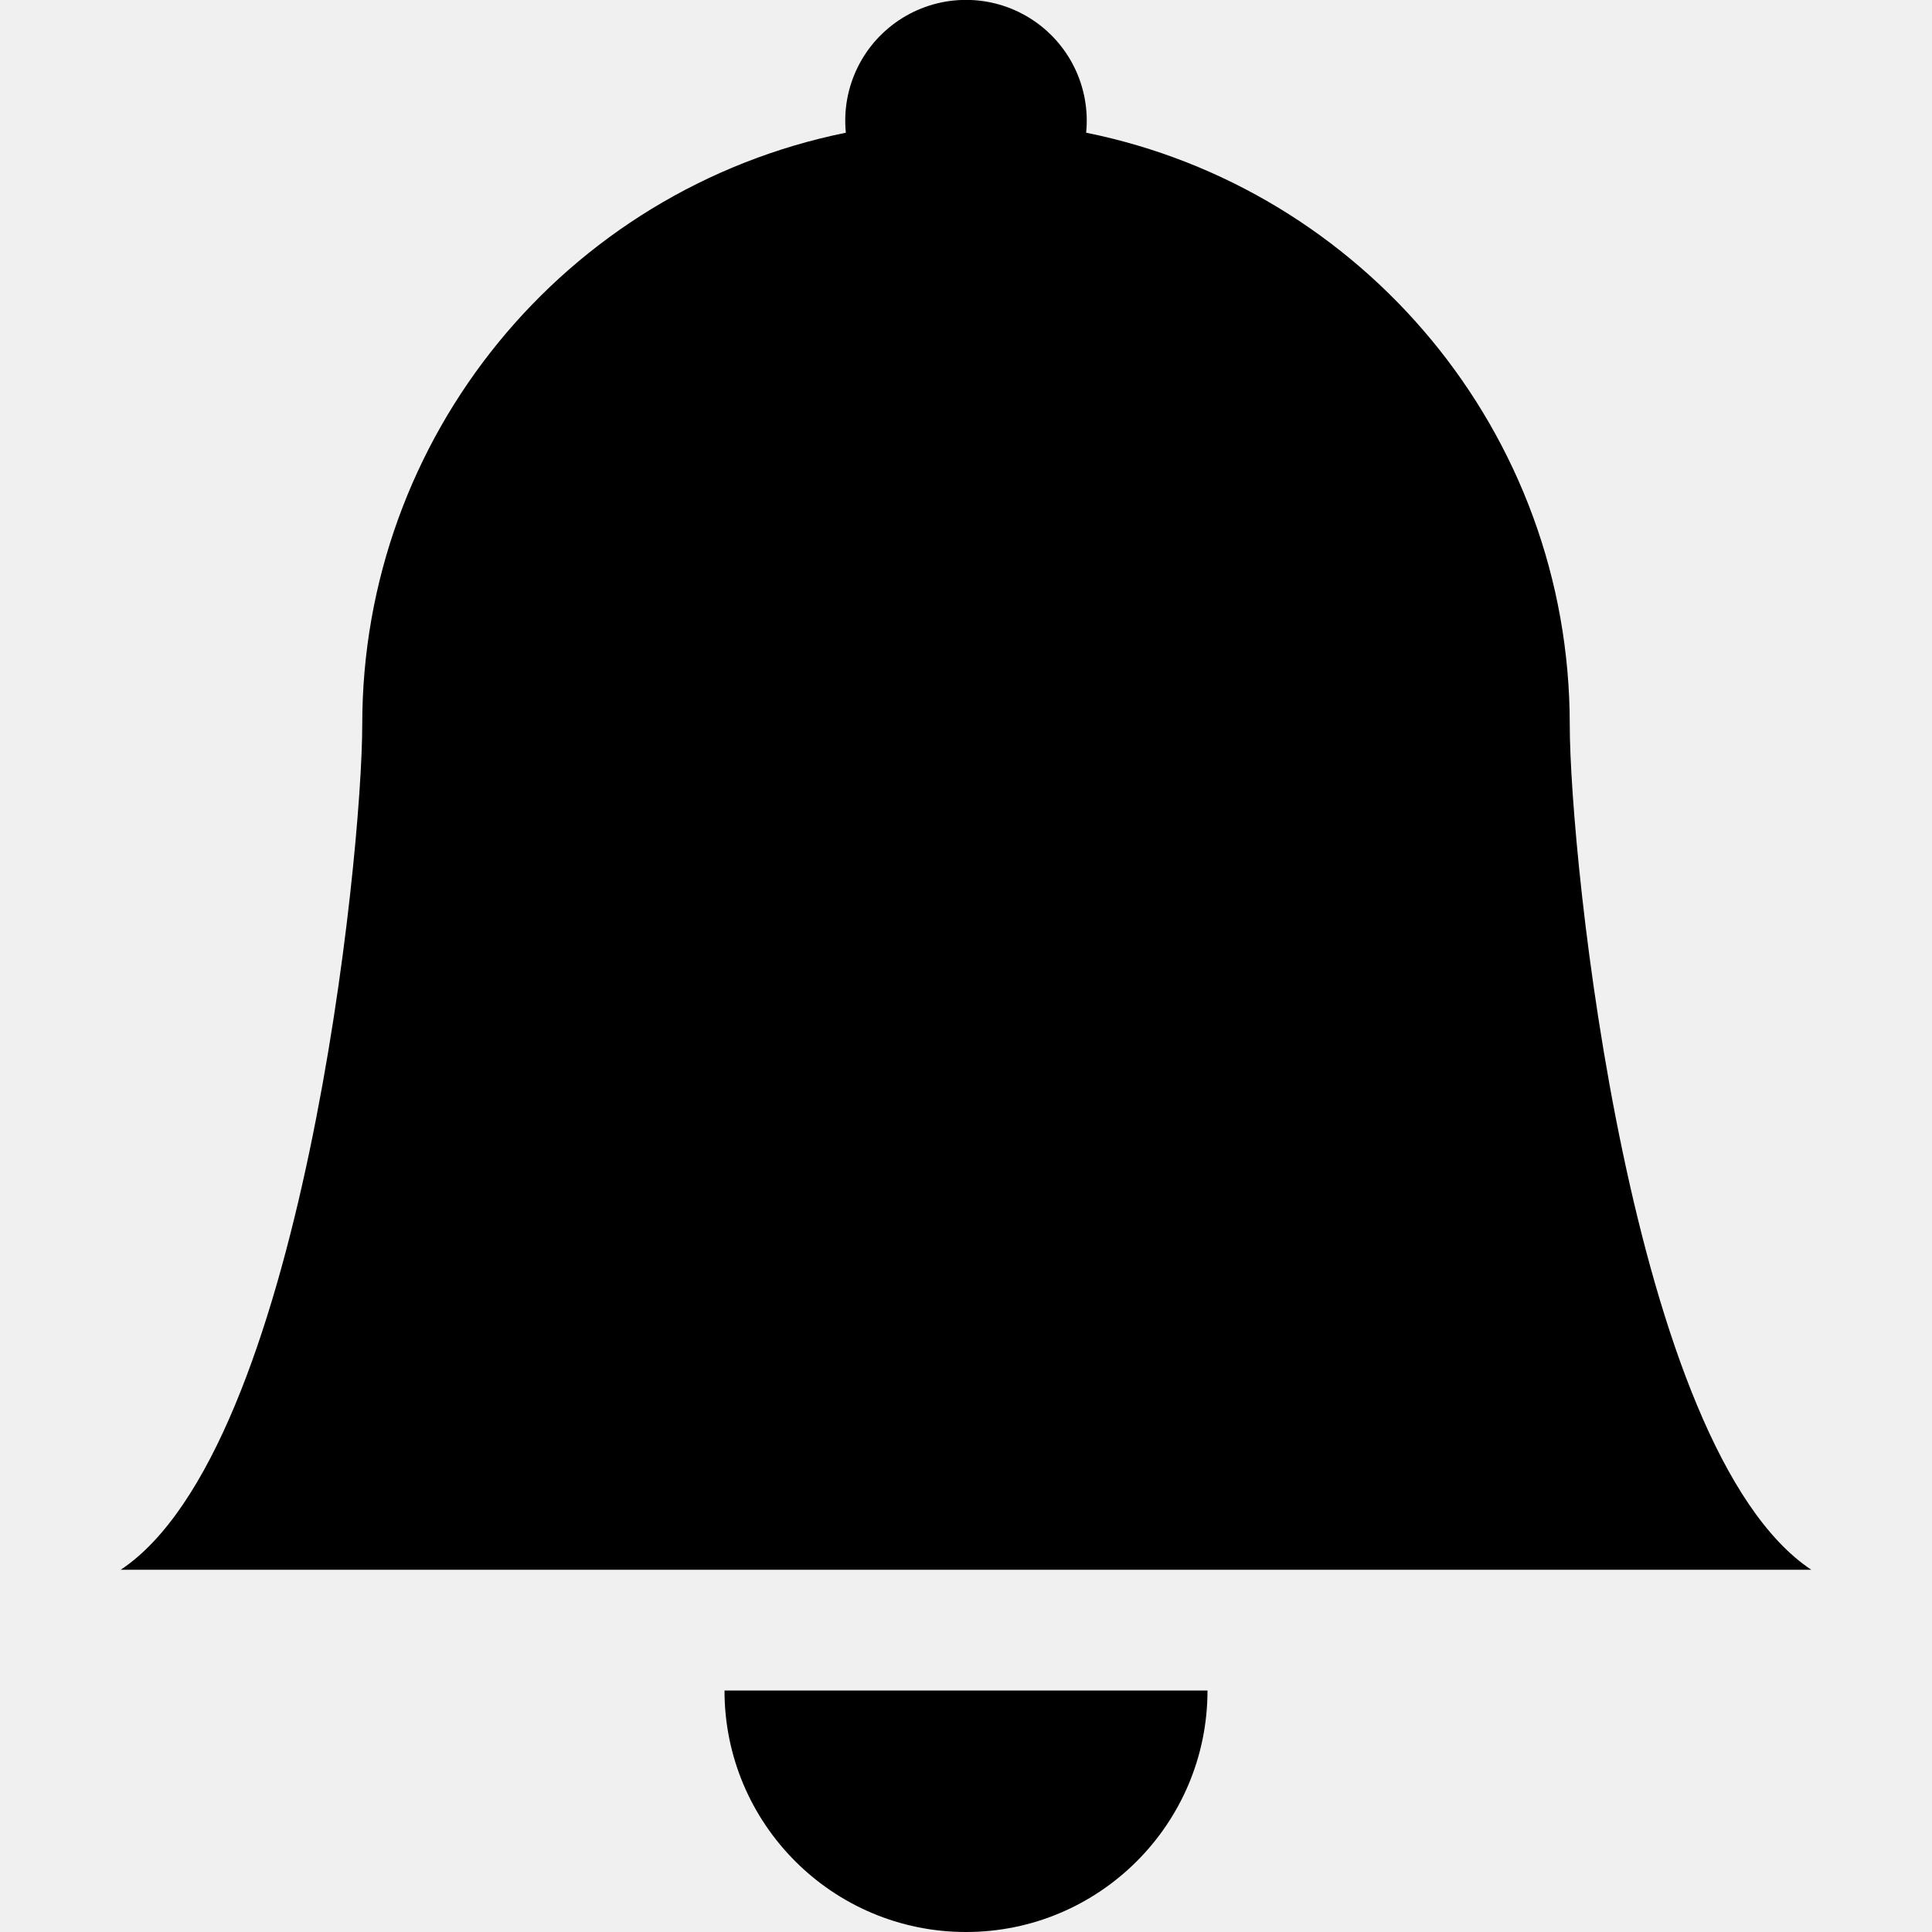
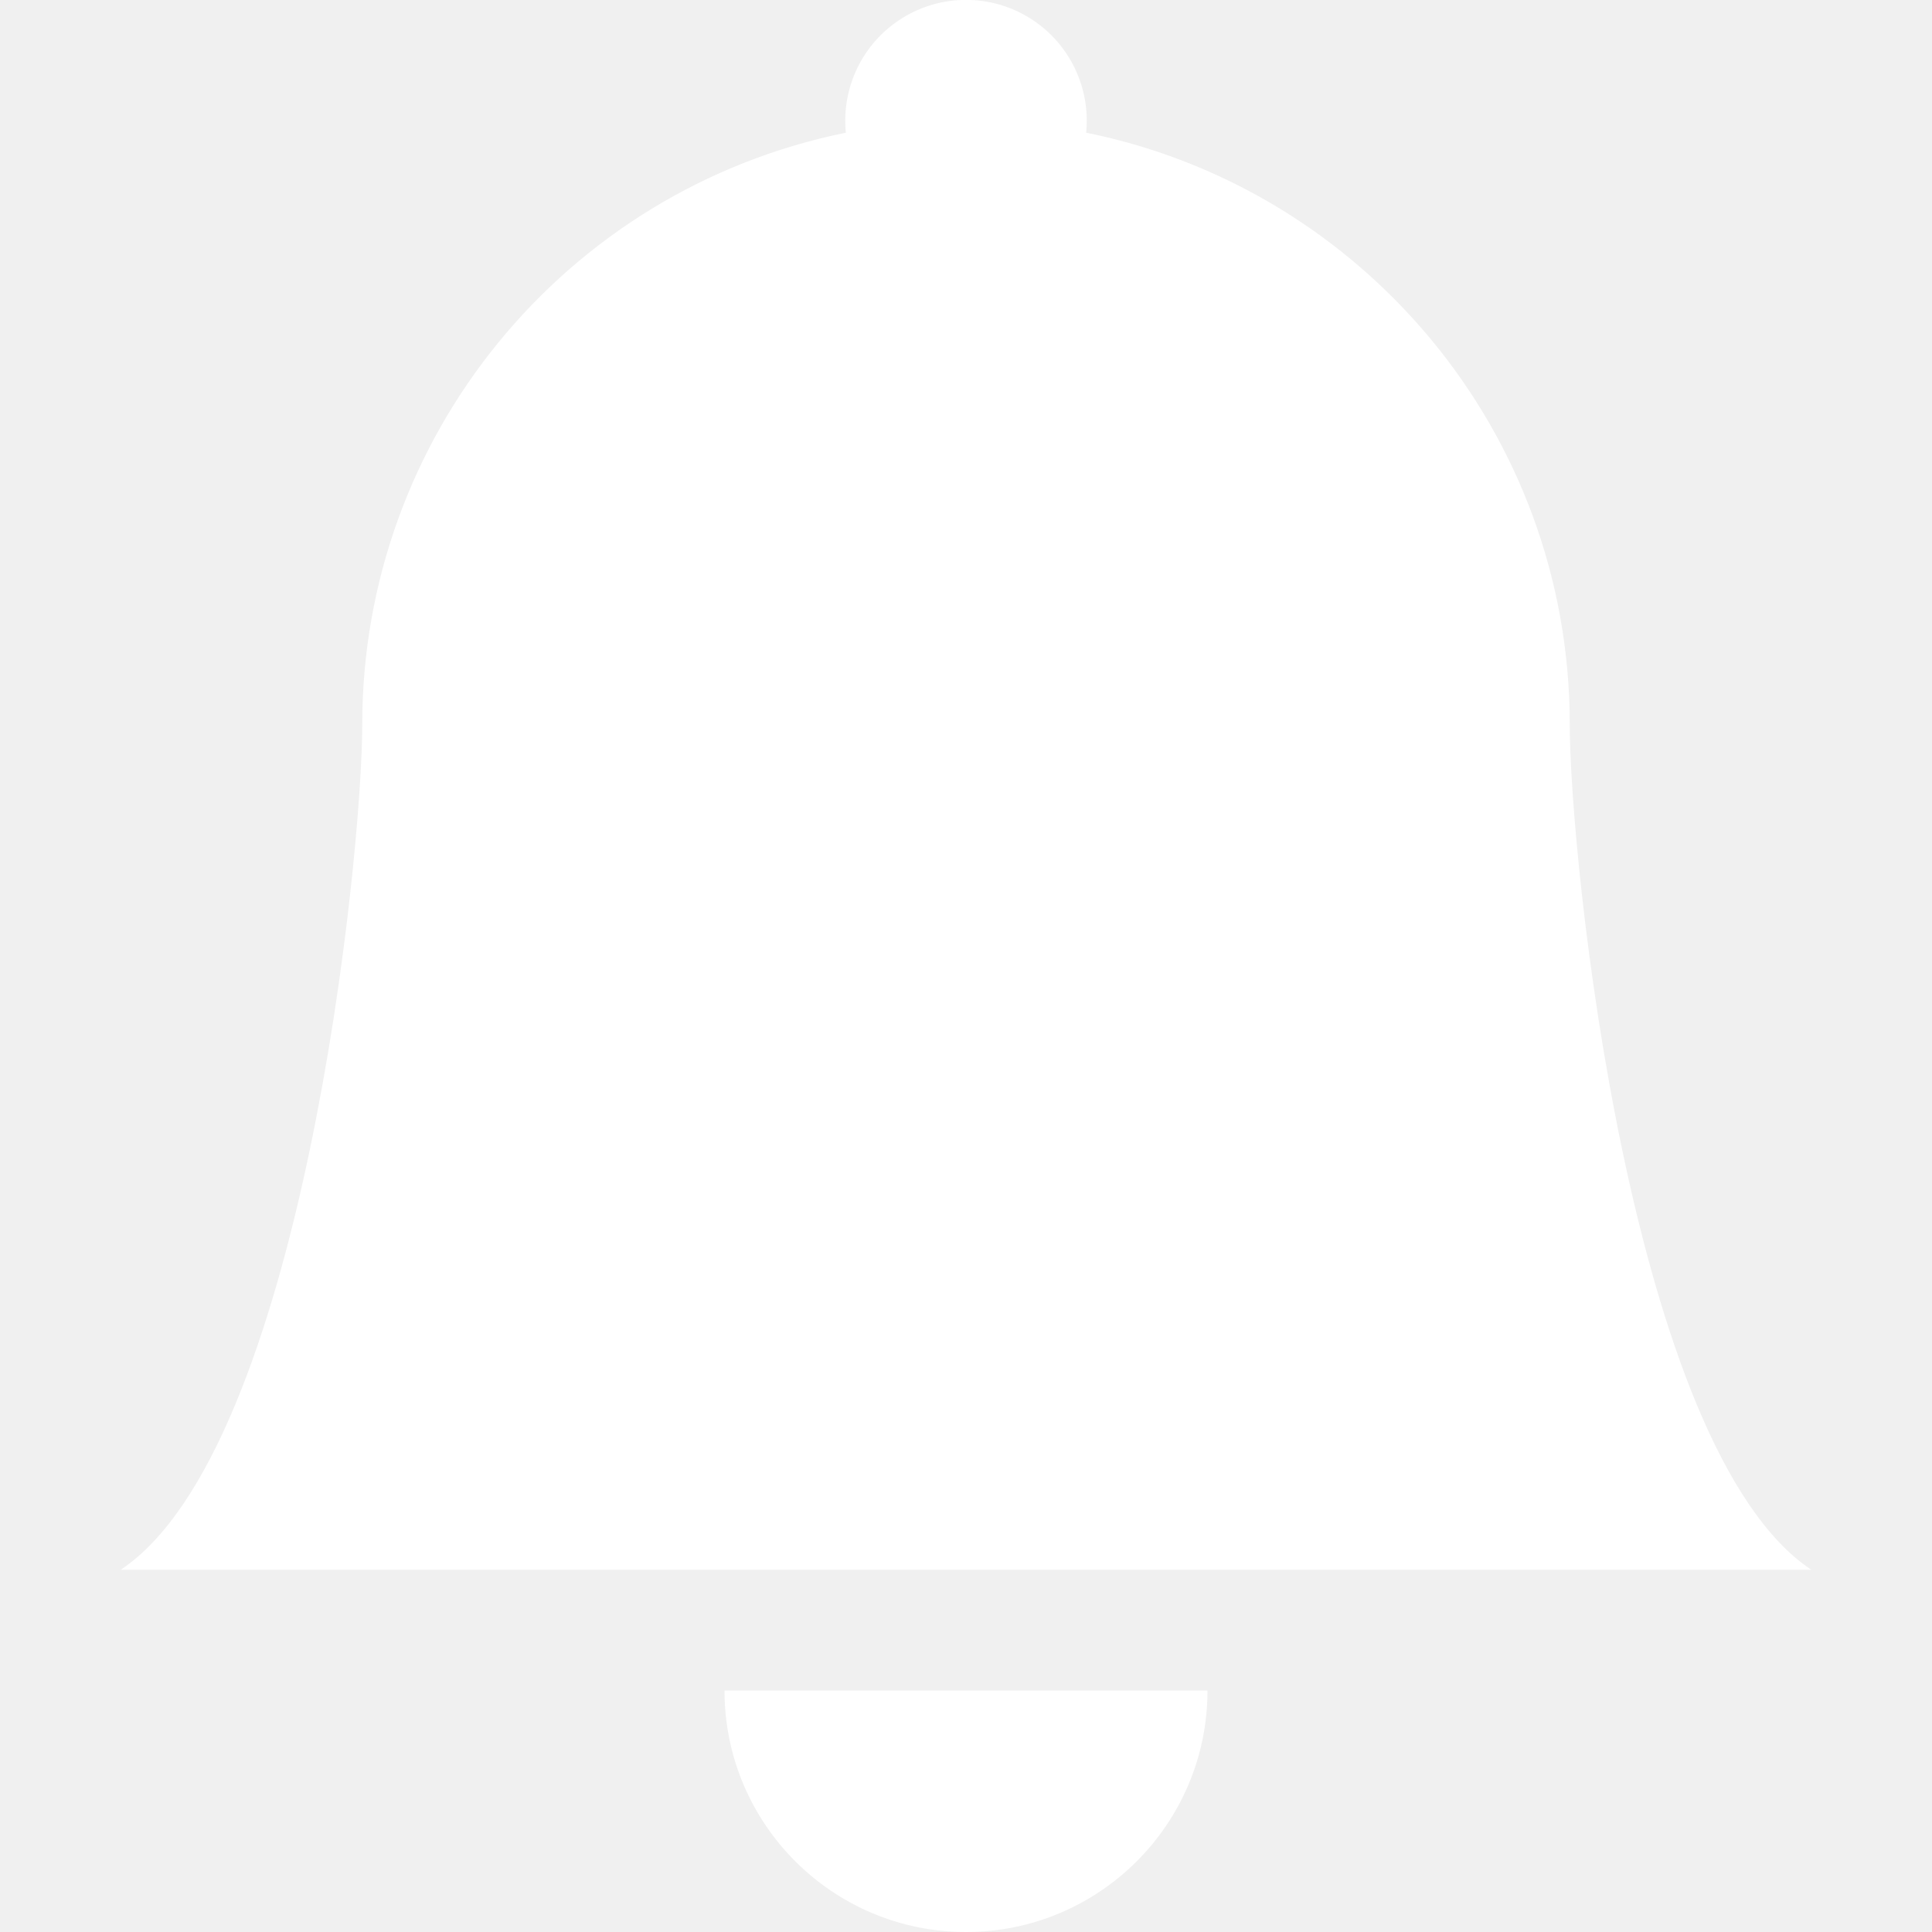
- <svg xmlns="http://www.w3.org/2000/svg" width="16" height="16" fill="currentColor" class="bi bi-bell-fill" viewBox="0 0 16 16">
+ <svg xmlns="http://www.w3.org/2000/svg" width="16" height="16" fill="white" class="bi bi-bell-fill" viewBox="0 0 16 16">
  <path d="M8 16a2 2 0 0 0 2-2H6a2 2 0 0 0 2 2m.995-14.901a1 1 0 1 0-1.99 0A5 5 0 0 0 3 6c0 1.098-.5 6-2 7h14c-1.5-1-2-5.902-2-7 0-2.42-1.72-4.44-4.005-4.901" />
</svg>
